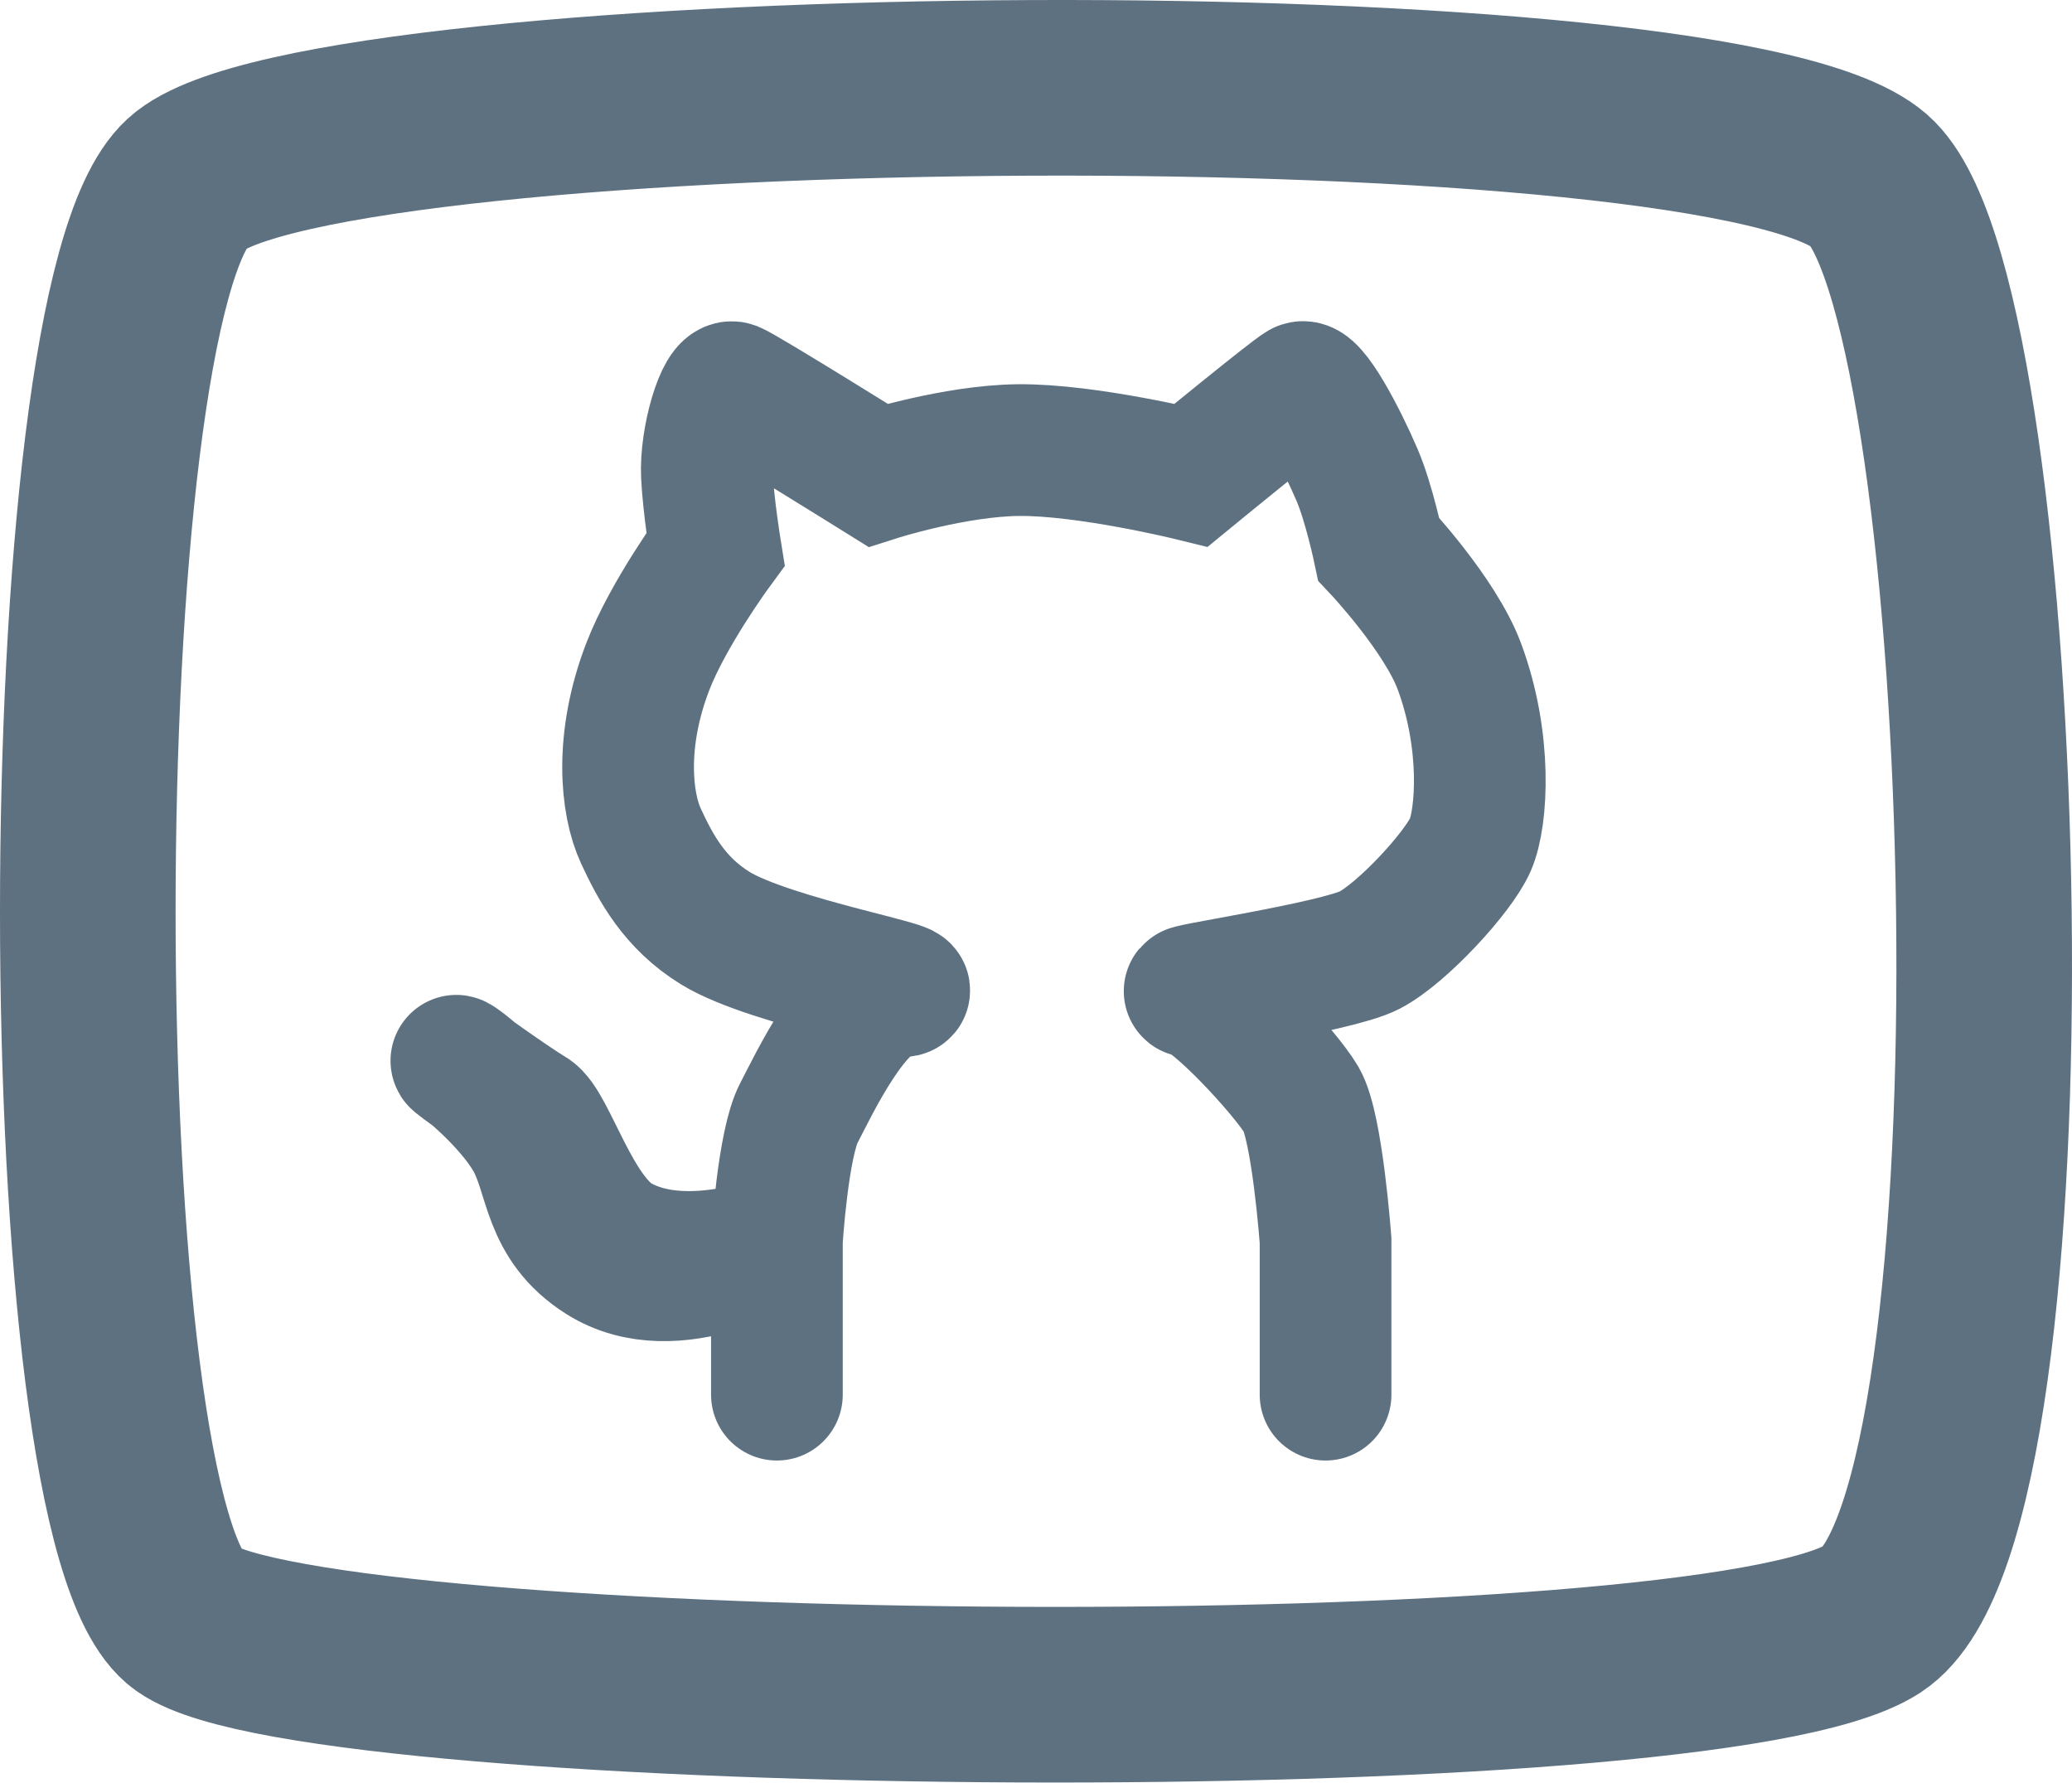
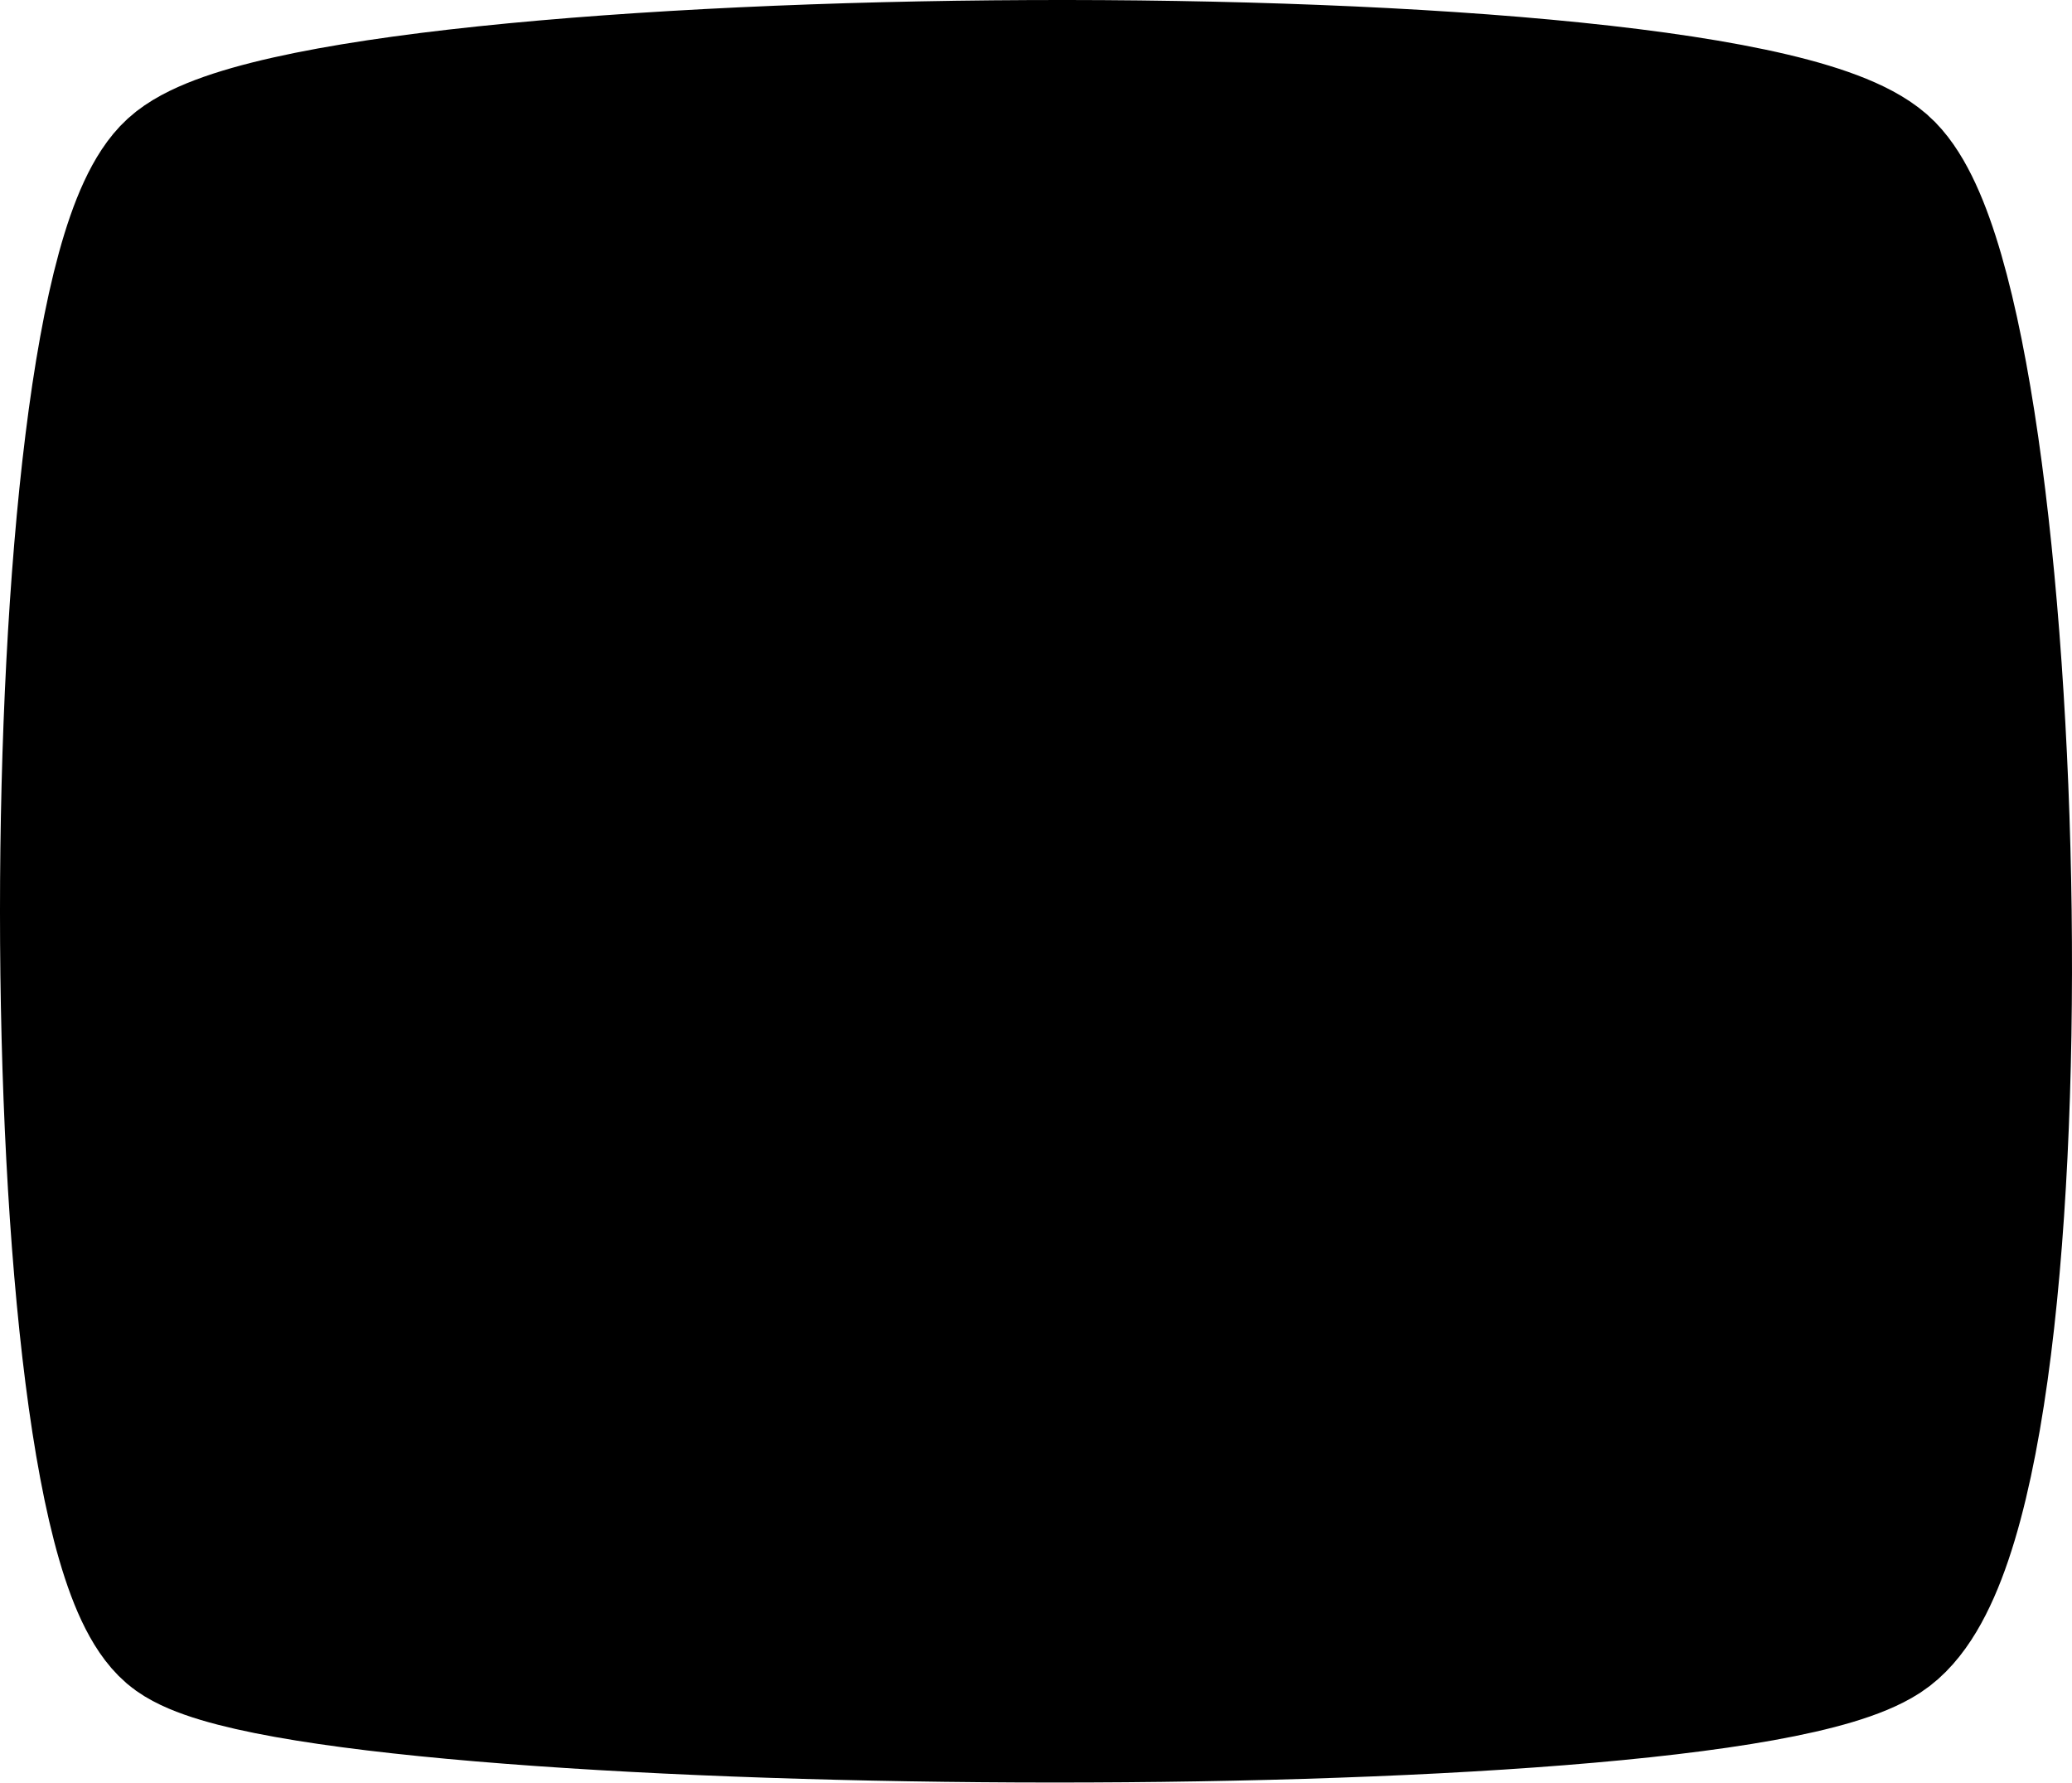
- <svg xmlns="http://www.w3.org/2000/svg" viewBox="0 0 472 406" fill="none">
-   <path d="M42.584 368.79C12.472 347.398 12.472 69.294 42.584 41.79C72.696 14.285 396.403 11.229 426.515 41.79C456.627 72.35 464.155 344.342 426.515 368.79C388.875 393.239 72.696 390.183 42.584 368.79Z" stroke="#5E7181" stroke-width="40" stroke-linecap="round" />
-   <path d="M176.978 317.657V282.579M176.978 282.579C176.978 282.579 153.846 297.249 136.984 286.588C124.51 278.702 125.648 267.835 120.986 259.528C116.325 251.222 105.614 242.427 104.061 241.648C102.507 240.87 116.584 250.919 120.986 253.515C125.388 256.111 130.947 276.95 140.983 282.579C155.888 290.939 176.978 282.579 176.978 282.579ZM176.978 282.579C176.978 282.579 178.343 260.418 181.978 253.515C185.245 247.311 195.216 225.815 204.538 225.815C213.861 225.815 175.731 219.254 162.98 211.422C153.649 205.692 149.349 197.644 145.983 190.376C142.616 183.108 141.081 168.669 147.566 151.837C152.209 139.788 162.98 125.101 162.98 125.101C162.98 125.101 161.38 115.21 161.032 108.229C160.628 100.093 164.399 87.204 166.989 88.242C169.578 89.28 199.975 108.229 199.975 108.229C199.975 108.229 217.457 102.664 231.988 102.518C247.52 102.363 271.351 108.229 271.351 108.229C271.351 108.229 294.14 89.54 296.47 88.242C298.801 86.944 305.527 99.724 309.159 108.229C311.855 114.54 314.08 125.101 314.08 125.101C314.08 125.101 328.056 139.951 332.466 151.837C338.741 168.749 337.66 186.151 334.957 192.38C332.253 198.61 319.47 212.54 311.96 216.433C304.45 220.327 266.948 225.815 271.351 225.815C275.753 225.815 292.845 244.279 296.47 250.508C300.096 256.738 301.961 282.579 301.961 282.579V317.657" stroke="#5E7181" stroke-width="30" stroke-linecap="round" />
+ <svg xmlns="http://www.w3.org/2000/svg" viewBox="0 0 472 406">
+   <path d="M42.584 368.79C12.472 347.398 12.472 69.294 42.584 41.79C72.696 14.285 396.403 11.229 426.515 41.79C456.627 72.35 464.155 344.342 426.515 368.79C388.875 393.239 72.696 390.183 42.584 368.79Z" stroke="currentColor" stroke-width="40" stroke-linecap="round" />
+   <path d="M176.978 317.657V282.579M176.978 282.579C176.978 282.579 153.846 297.249 136.984 286.588C124.51 278.702 125.648 267.835 120.986 259.528C116.325 251.222 105.614 242.427 104.061 241.648C102.507 240.87 116.584 250.919 120.986 253.515C125.388 256.111 130.947 276.95 140.983 282.579C155.888 290.939 176.978 282.579 176.978 282.579ZM176.978 282.579C176.978 282.579 178.343 260.418 181.978 253.515C185.245 247.311 195.216 225.815 204.538 225.815C213.861 225.815 175.731 219.254 162.98 211.422C153.649 205.692 149.349 197.644 145.983 190.376C142.616 183.108 141.081 168.669 147.566 151.837C152.209 139.788 162.98 125.101 162.98 125.101C162.98 125.101 161.38 115.21 161.032 108.229C160.628 100.093 164.399 87.204 166.989 88.242C169.578 89.28 199.975 108.229 199.975 108.229C199.975 108.229 217.457 102.664 231.988 102.518C247.52 102.363 271.351 108.229 271.351 108.229C271.351 108.229 294.14 89.54 296.47 88.242C298.801 86.944 305.527 99.724 309.159 108.229C311.855 114.54 314.08 125.101 314.08 125.101C314.08 125.101 328.056 139.951 332.466 151.837C338.741 168.749 337.66 186.151 334.957 192.38C332.253 198.61 319.47 212.54 311.96 216.433C304.45 220.327 266.948 225.815 271.351 225.815C275.753 225.815 292.845 244.279 296.47 250.508C300.096 256.738 301.961 282.579 301.961 282.579V317.657" stroke="currentColor" stroke-width="30" stroke-linecap="round" />
</svg>
